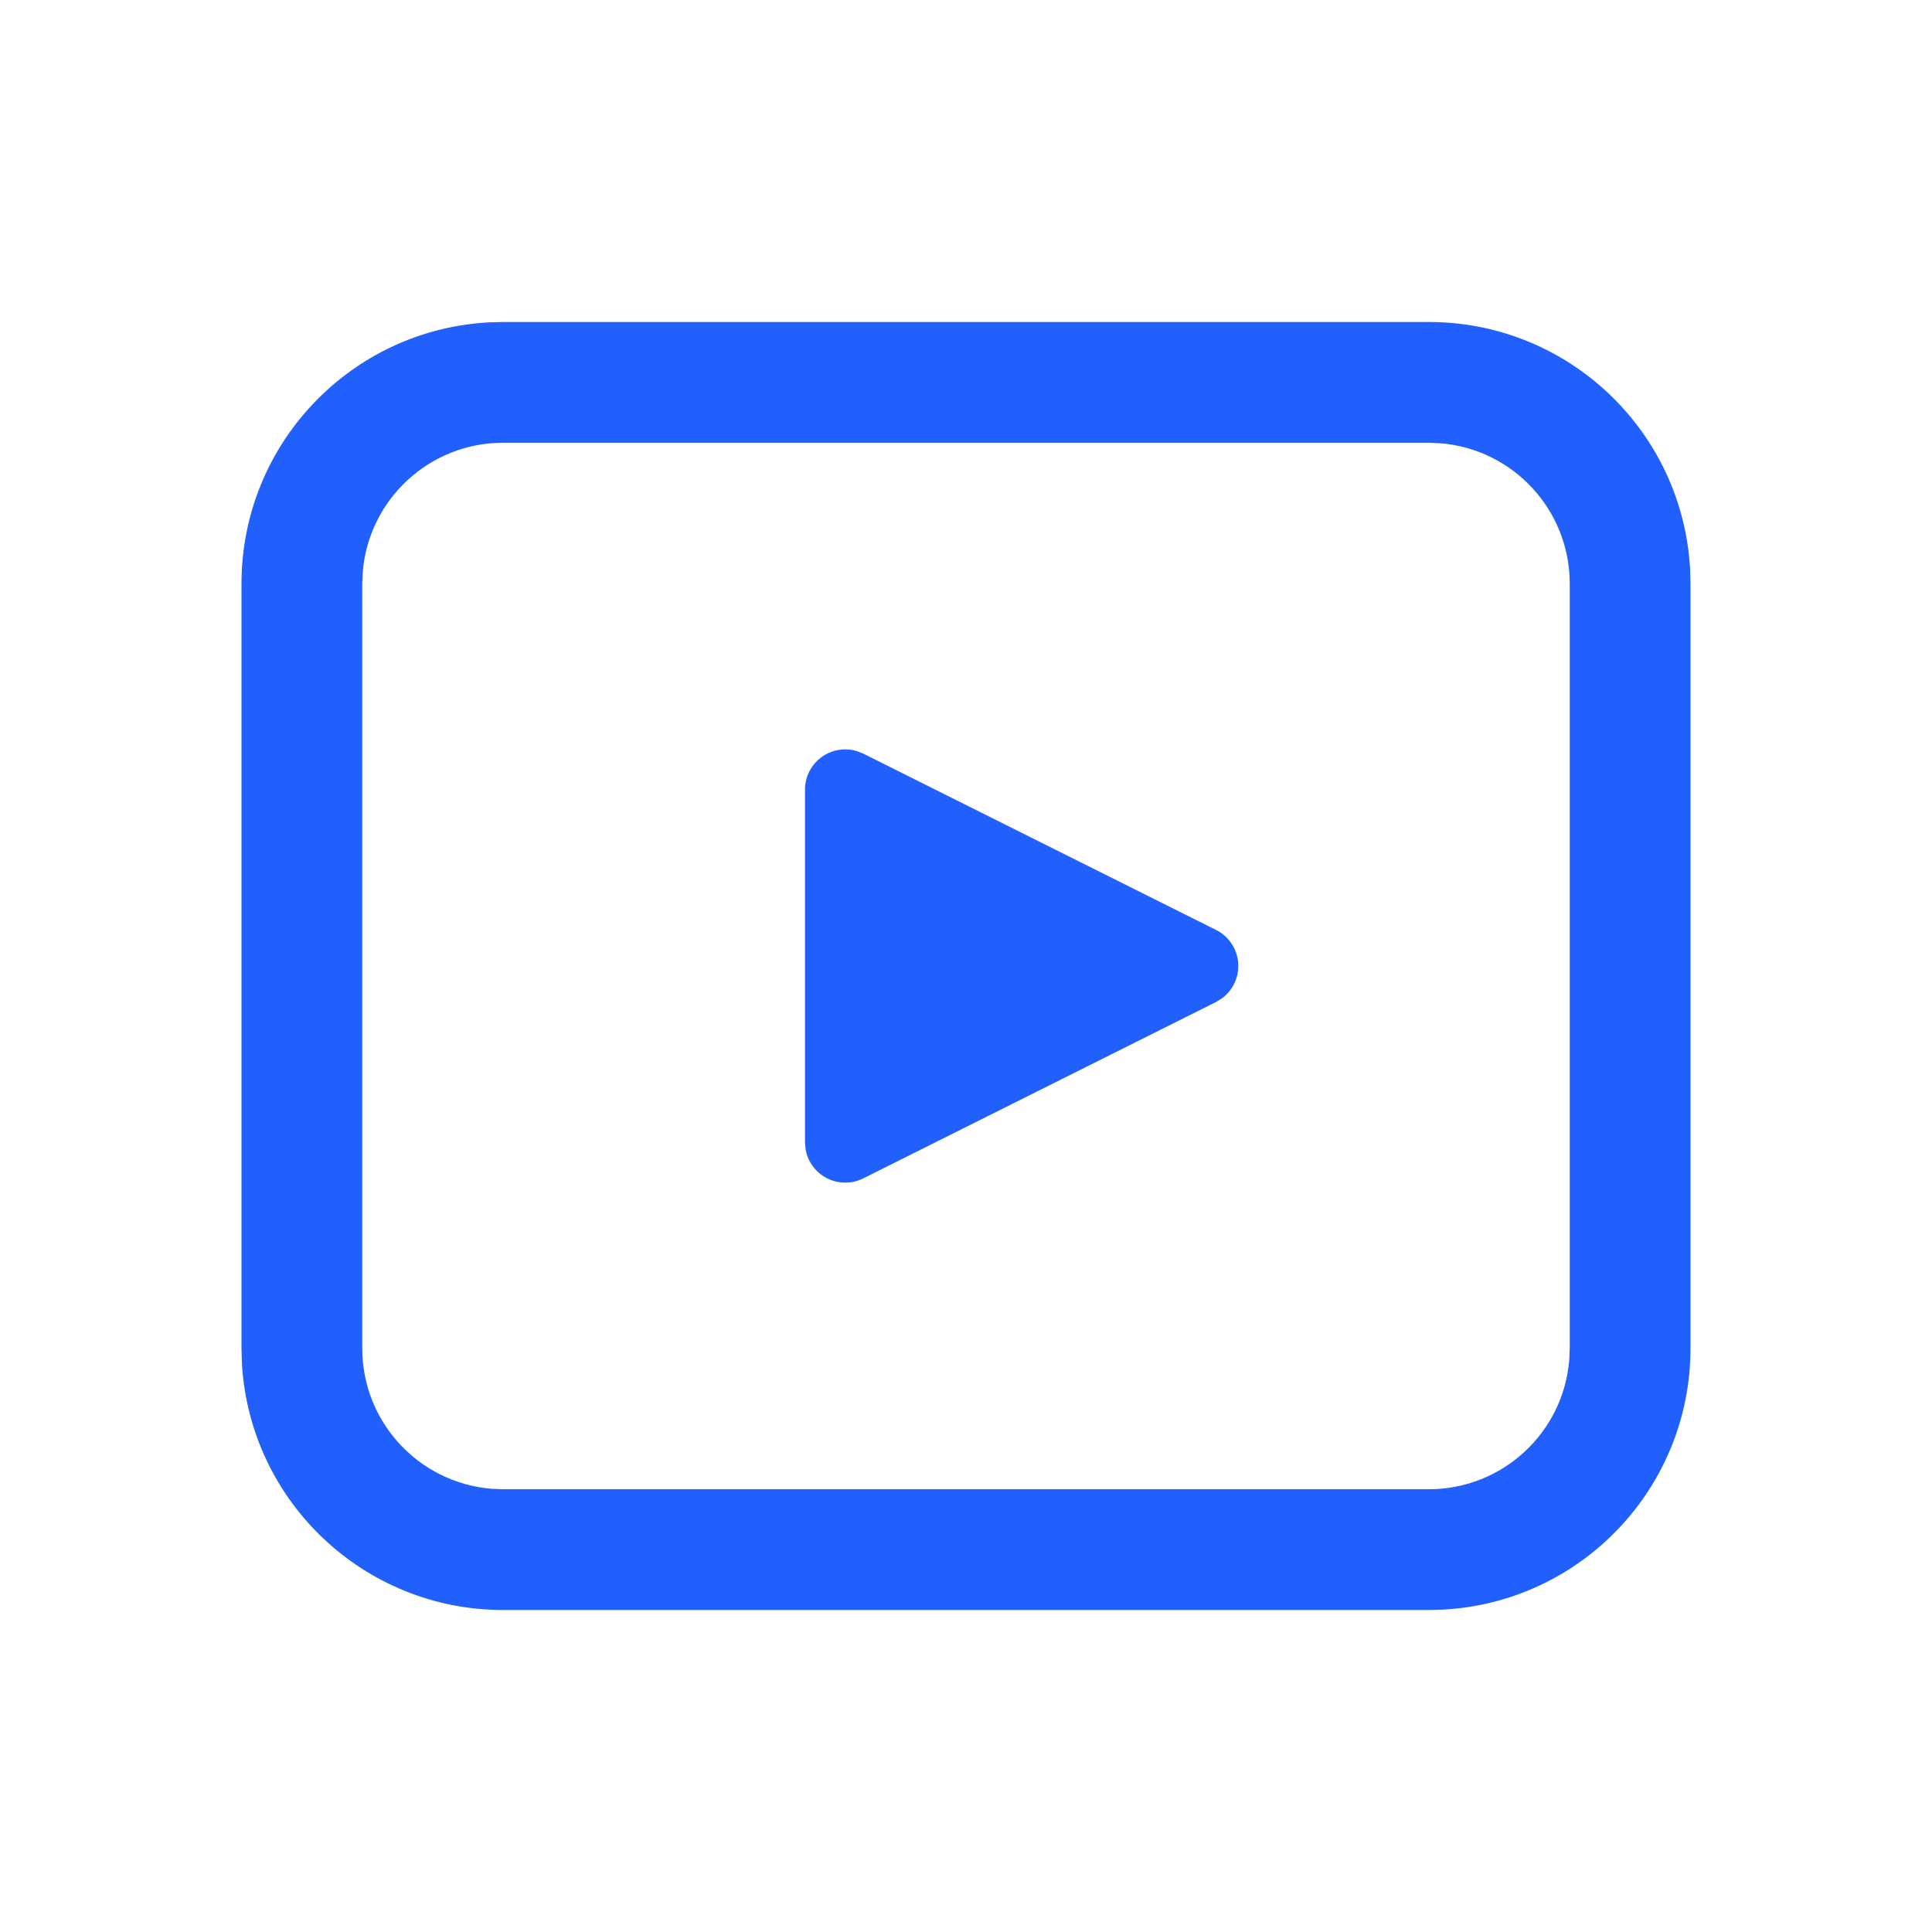
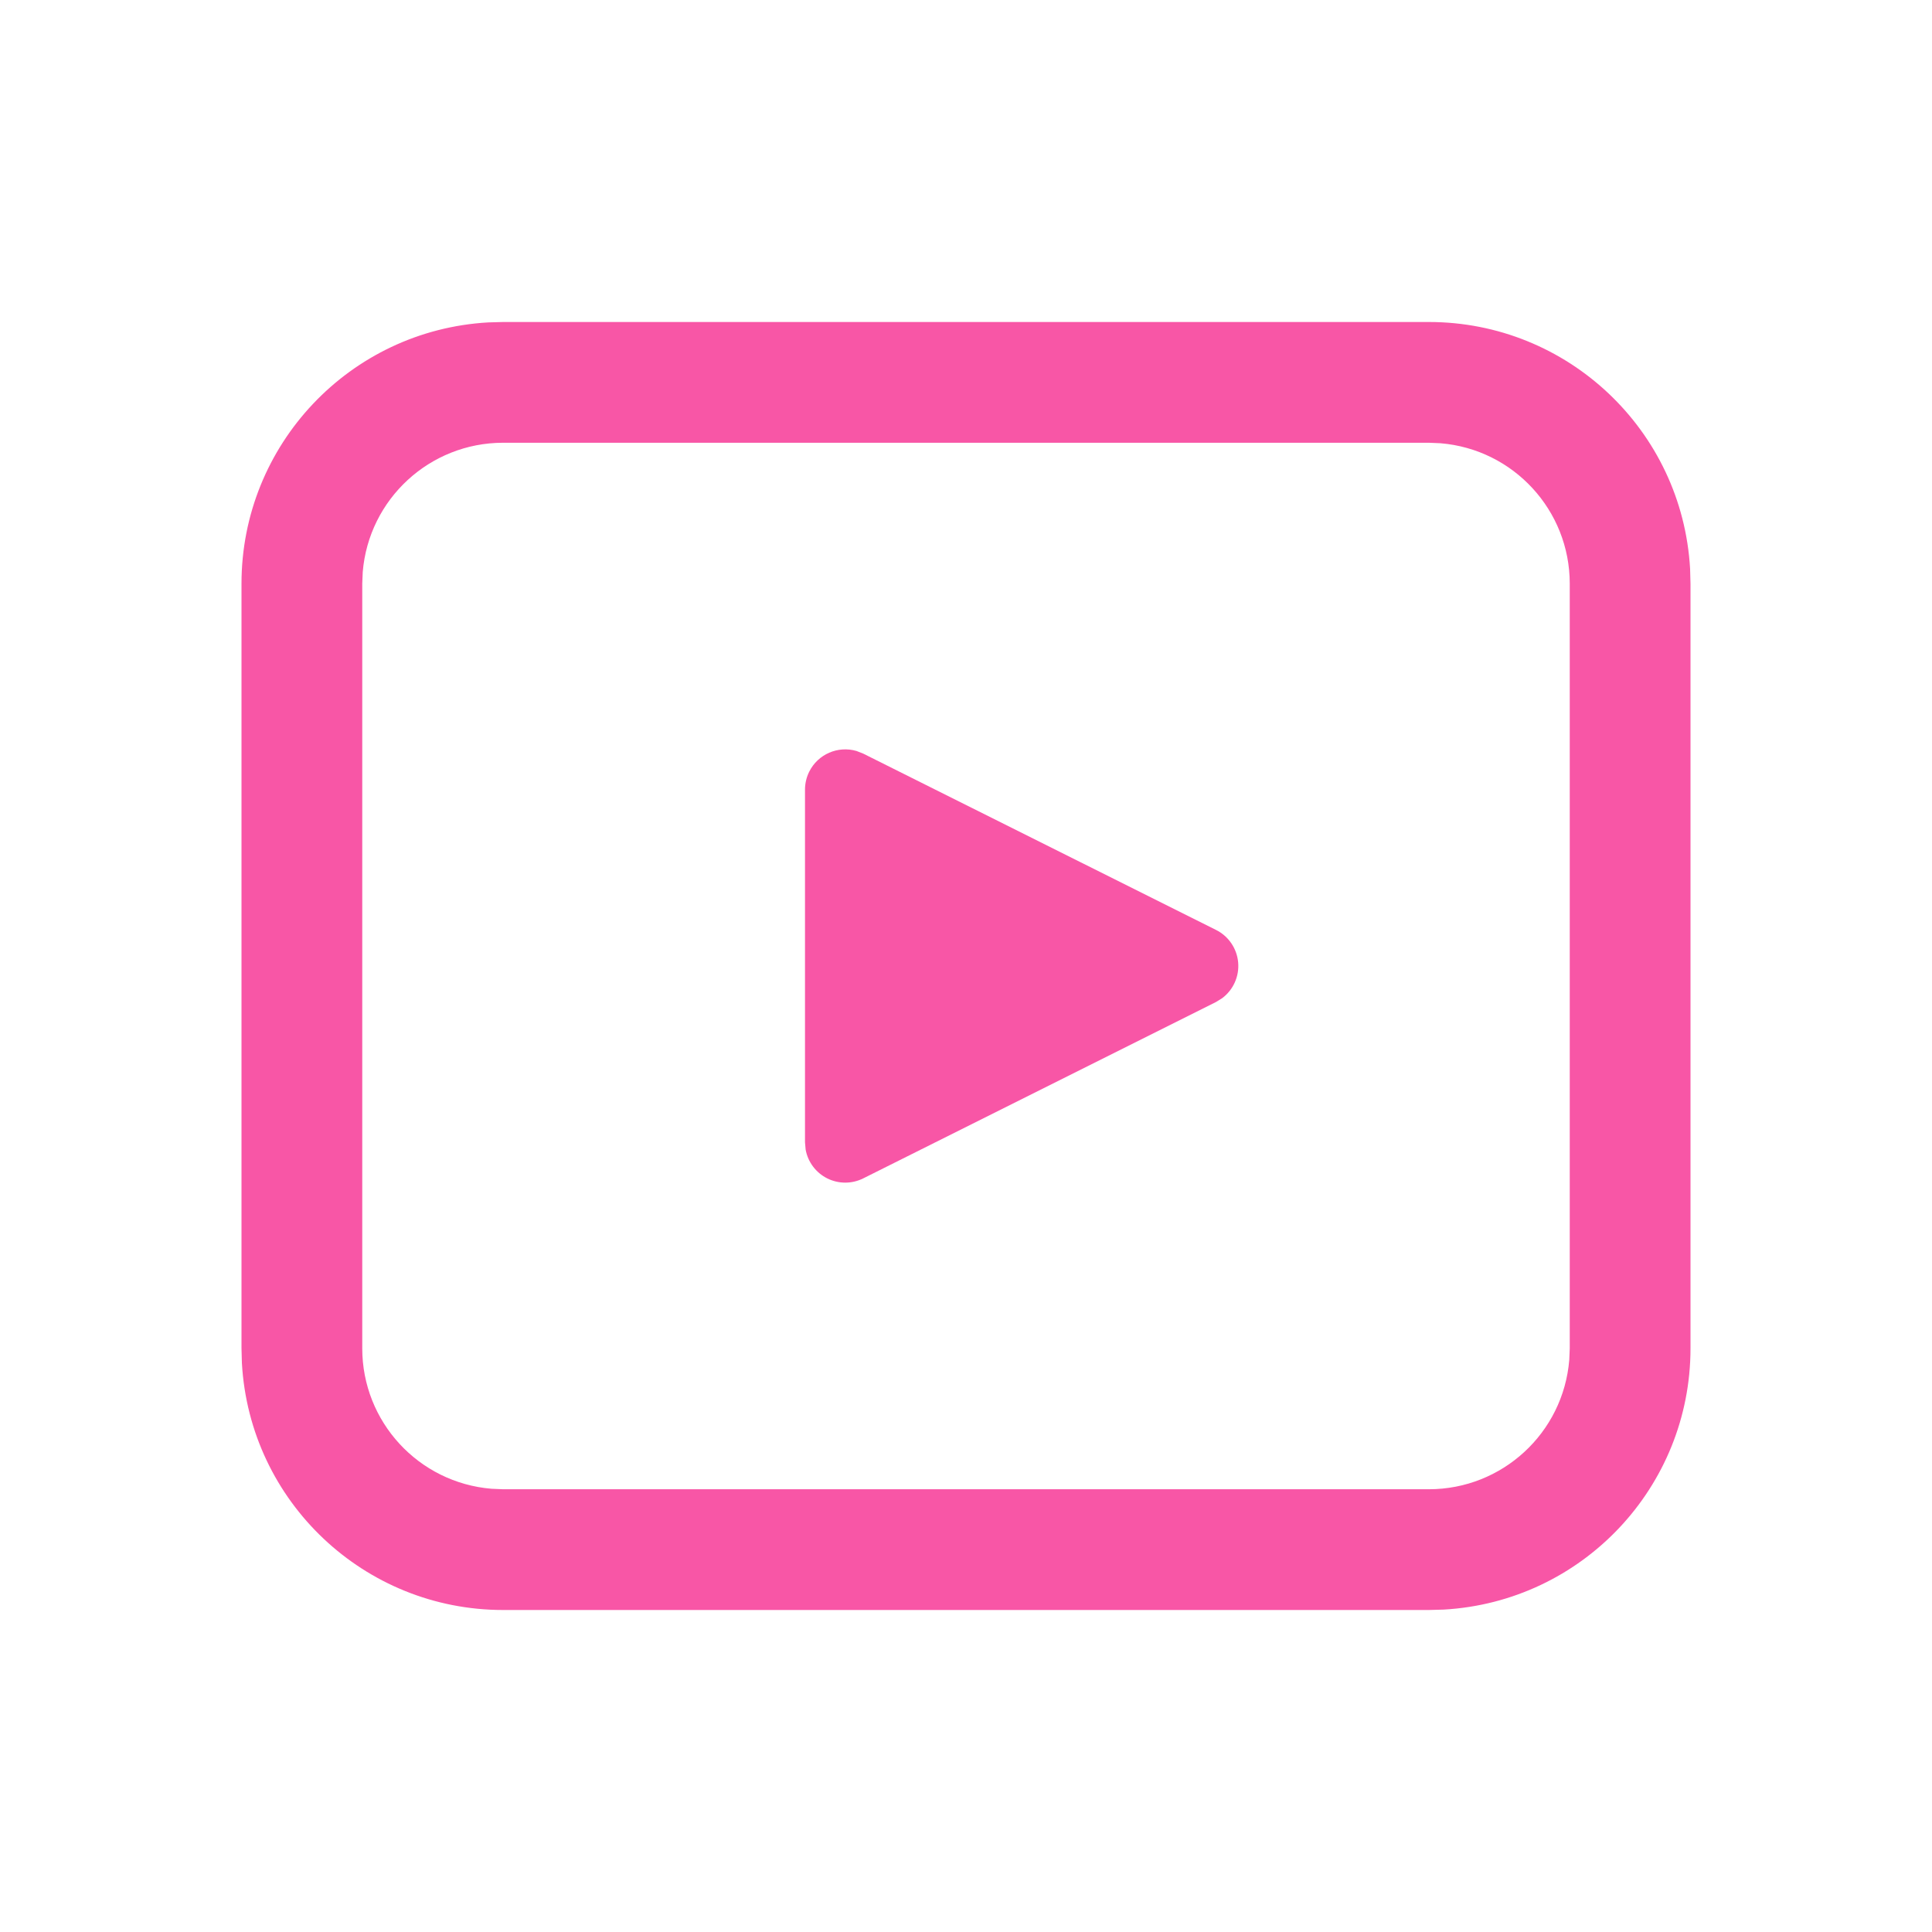
<svg xmlns="http://www.w3.org/2000/svg" width="24" height="24" fill="none">
-   <path fill="#2160FD" d="M6.25 4h11.5a3.25 3.25 0 0 1 3.245 3.066L21 7.25v9.5a3.25 3.25 0 0 1-3.066 3.245L17.75 20H6.25a3.25 3.25 0 0 1-3.245-3.066L3 16.75v-9.5a3.25 3.25 0 0 1 3.066-3.245L6.25 4h11.5-11.5Zm11.5 1.5H6.25a1.75 1.75 0 0 0-1.744 1.606L4.5 7.25v9.5a1.75 1.75 0 0 0 1.606 1.744l.144.006h11.5a1.75 1.75 0 0 0 1.744-1.607l.006-.143v-9.5a1.75 1.75 0 0 0-1.607-1.744L17.75 5.5Zm-7.697 4.085a.5.5 0 0 1 .587-.256l.084.033 4.382 2.19a.5.5 0 0 1 .076.848l-.076.047-4.382 2.191a.5.5 0 0 1-.716-.357L10 14.19V9.809a.5.5 0 0 1 .053-.224Z" />
+   <path fill="#f856a6" d="M6.25 4h11.5a3.25 3.25 0 0 1 3.245 3.066L21 7.25v9.5a3.25 3.25 0 0 1-3.066 3.245L17.75 20H6.25a3.25 3.25 0 0 1-3.245-3.066L3 16.75v-9.5a3.25 3.25 0 0 1 3.066-3.245L6.25 4h11.5-11.5Zm11.5 1.5H6.25a1.75 1.75 0 0 0-1.744 1.606L4.5 7.25v9.5a1.75 1.75 0 0 0 1.606 1.744l.144.006h11.5a1.75 1.75 0 0 0 1.744-1.607l.006-.143v-9.5a1.75 1.75 0 0 0-1.607-1.744L17.75 5.5Zm-7.697 4.085a.5.5 0 0 1 .587-.256l.084.033 4.382 2.19a.5.5 0 0 1 .076.848l-.076.047-4.382 2.191a.5.5 0 0 1-.716-.357L10 14.19V9.809a.5.5 0 0 1 .053-.224Z" />
</svg>
